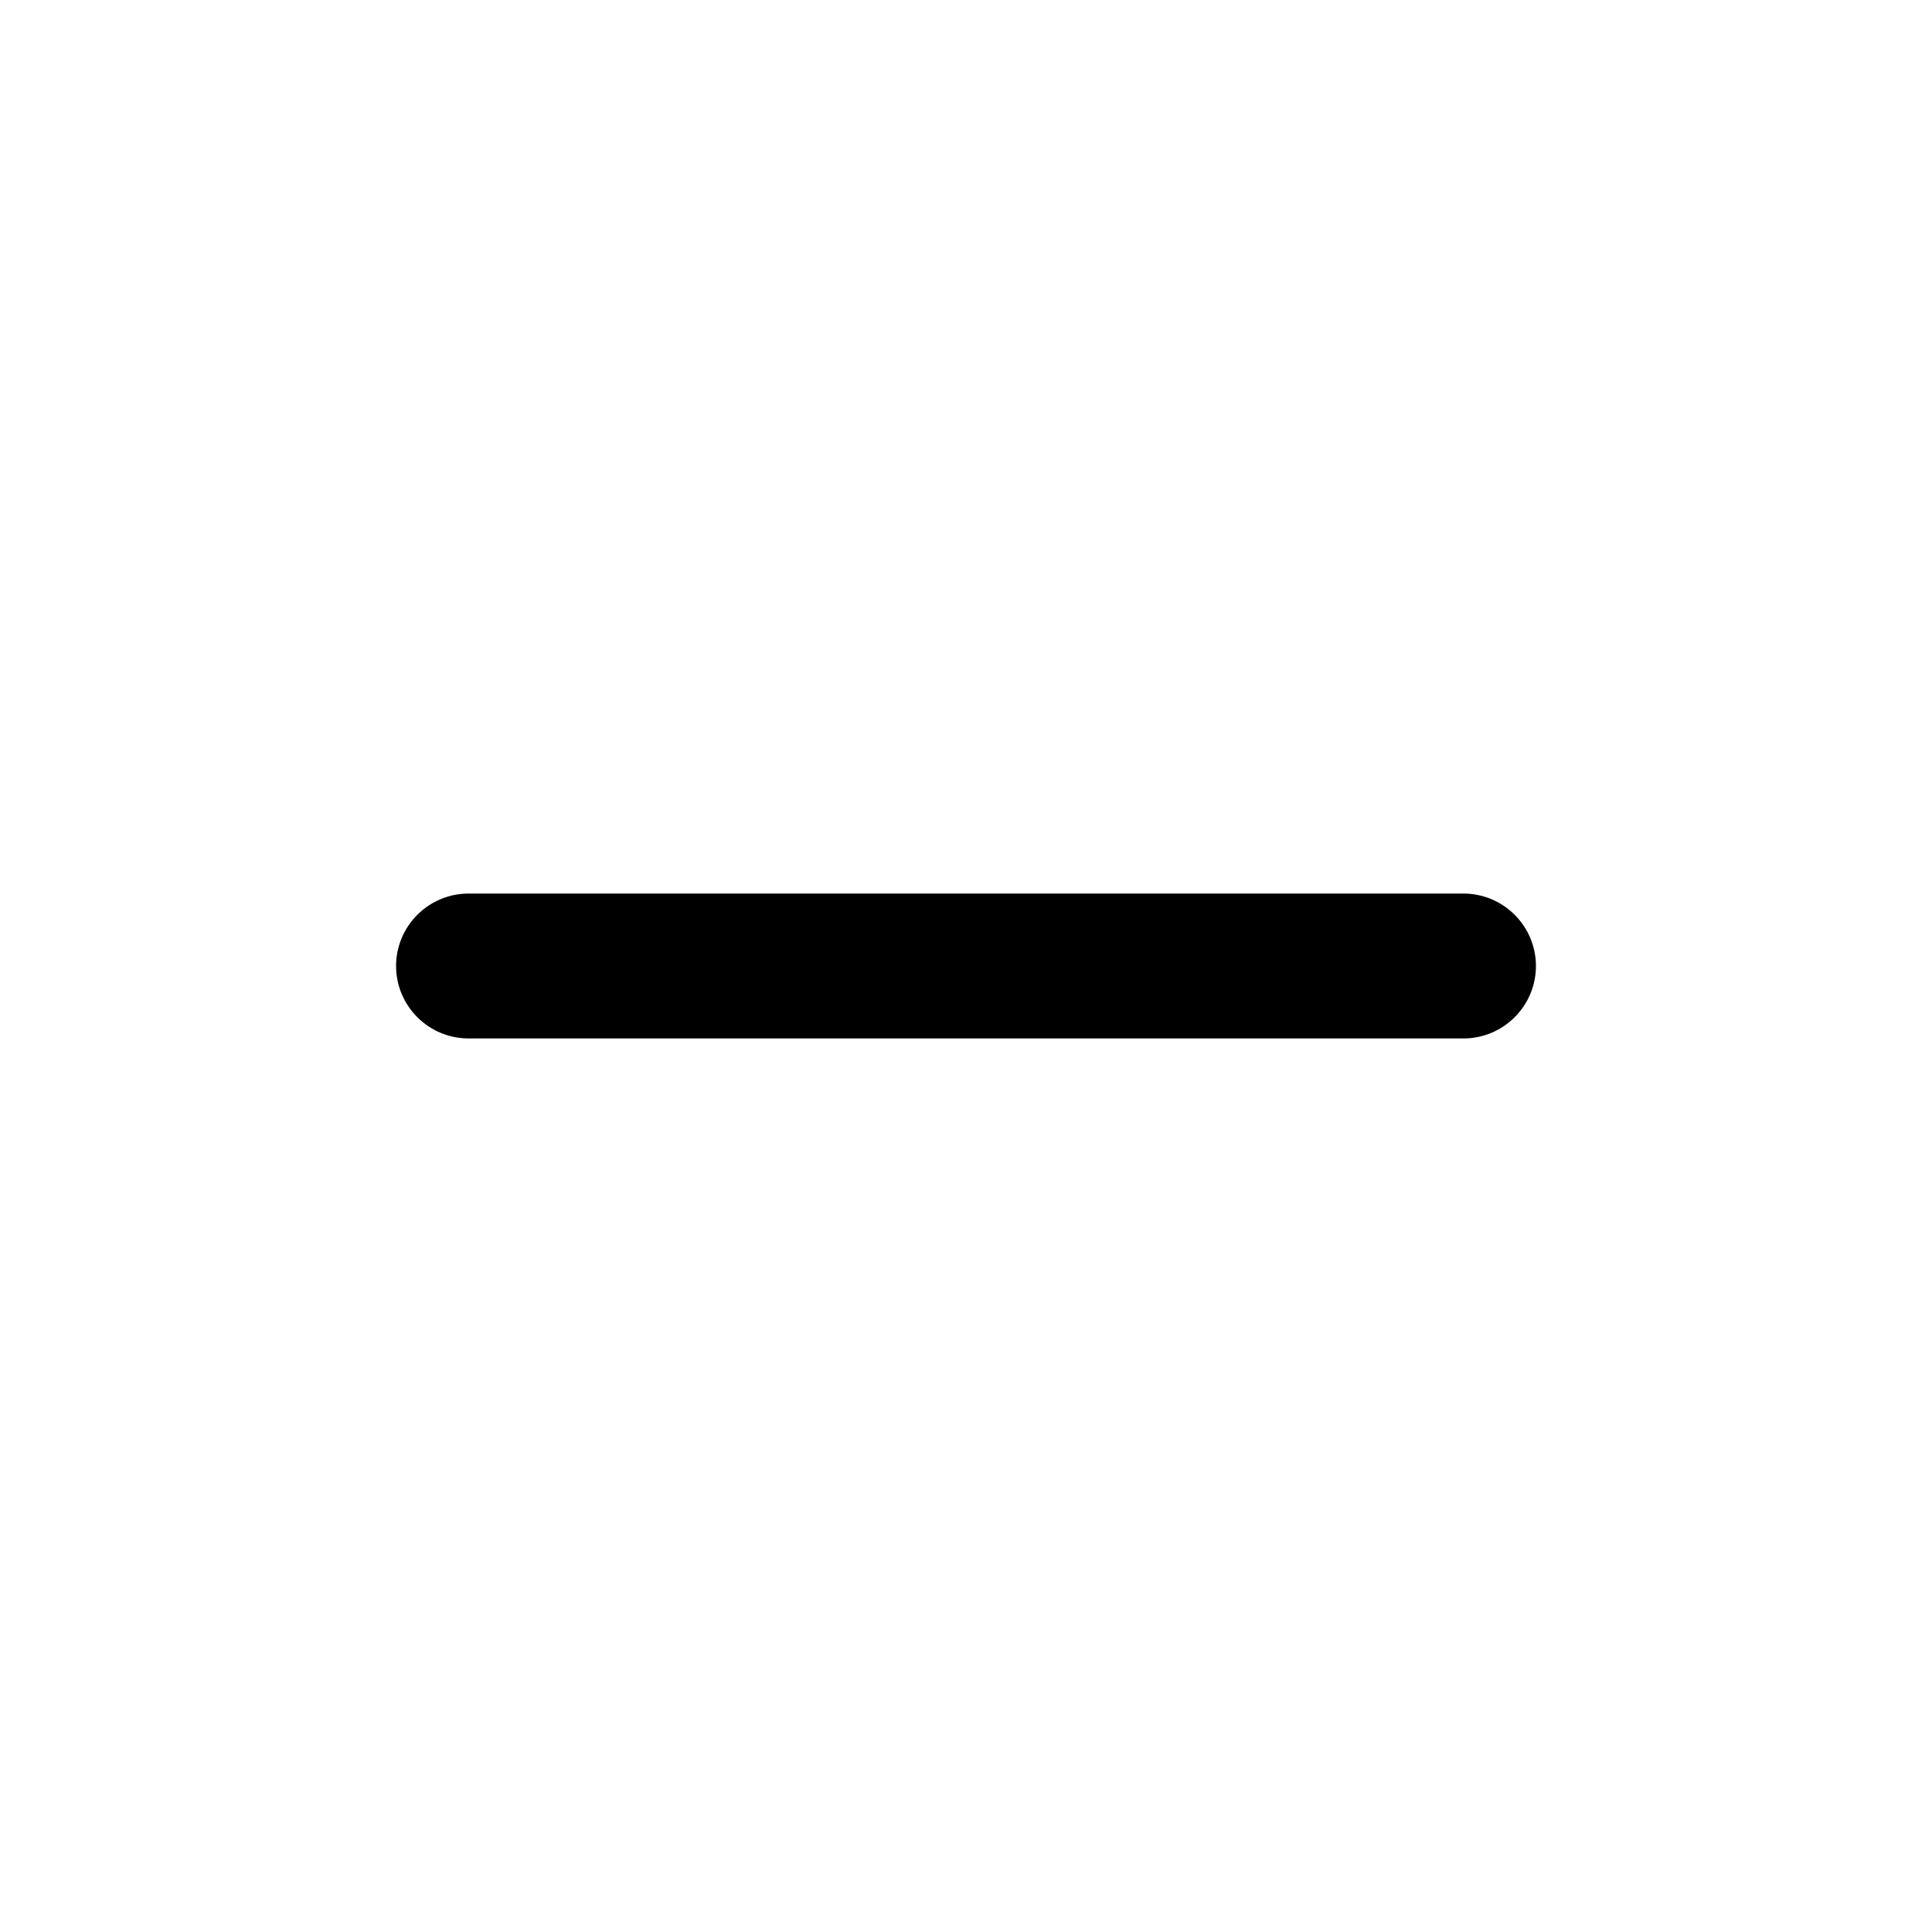
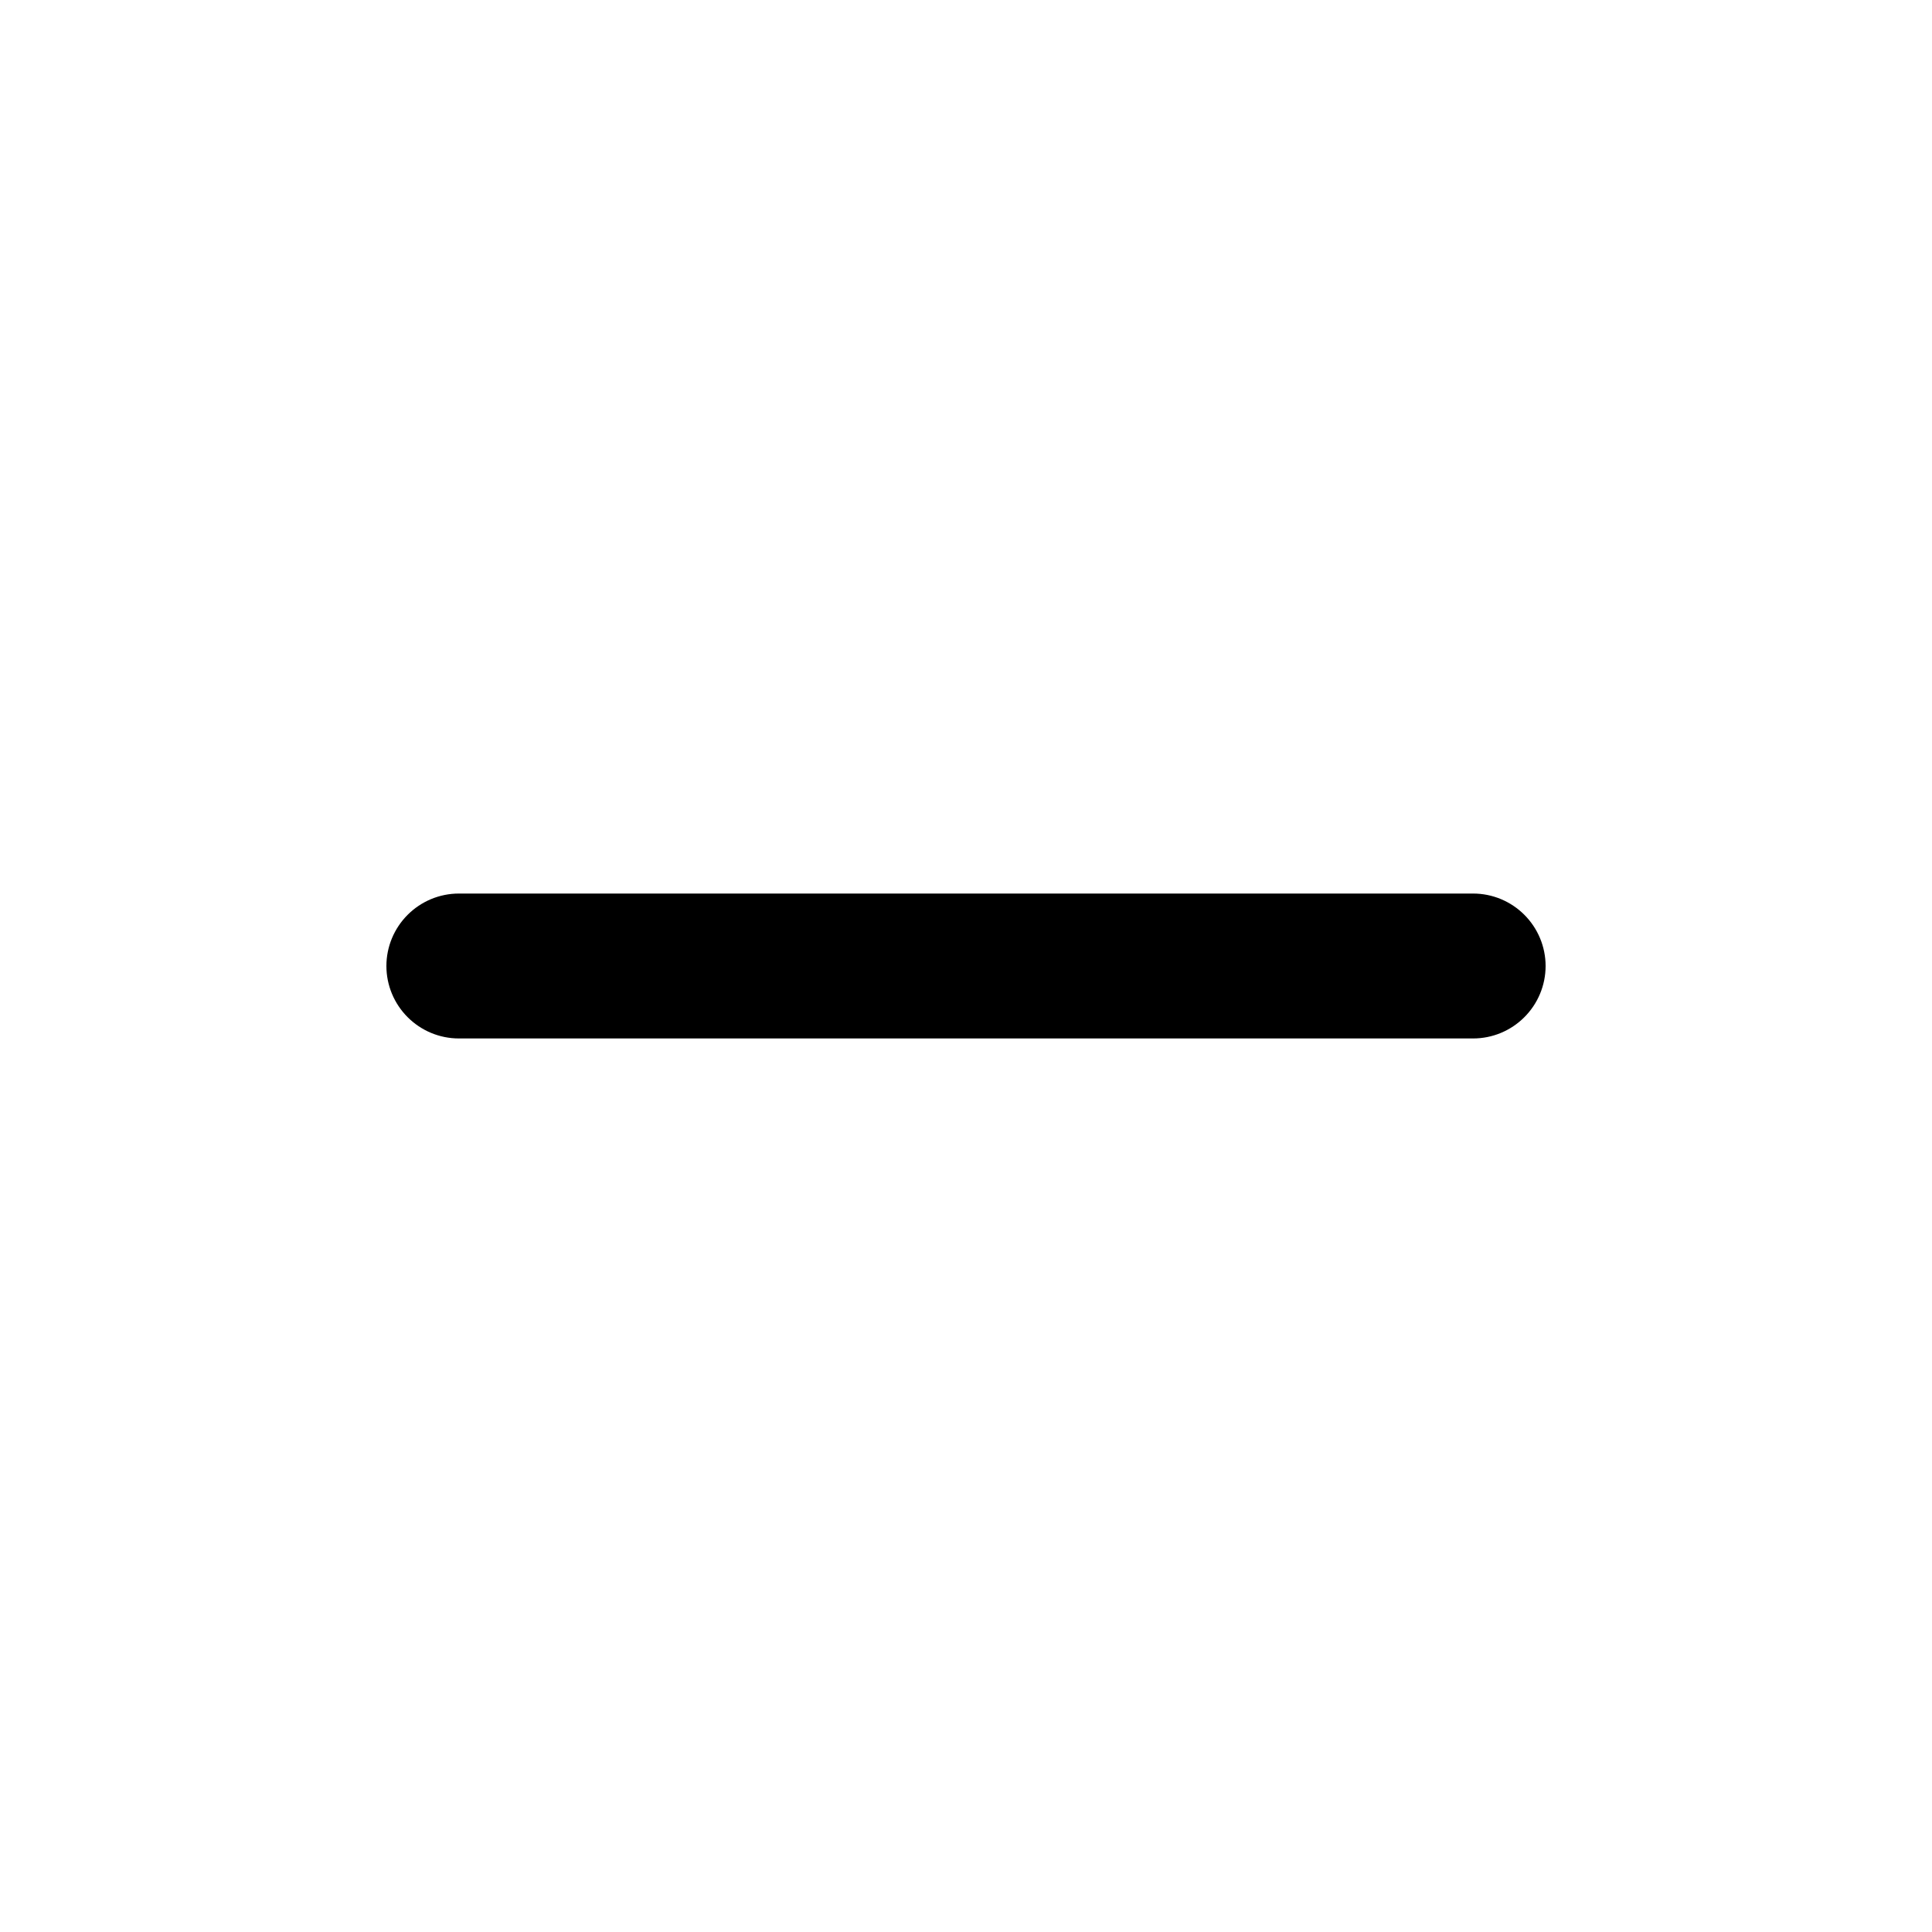
<svg xmlns="http://www.w3.org/2000/svg" style="isolation:isolate" viewBox="0 0 20 20" width="20" height="20">
  <defs>
-     <clipPath id="_clipPath_RPifYPTfOTpFY2vFfITbn76vYjYO5xzG">
+     <clipPath id="_clipPath_wuysotPIIqIZcP7po3FTBDSXFFItt6Ad">
      <rect width="20" height="20" />
    </clipPath>
  </defs>
-   <g clip-path="url(#_clipPath_RPifYPTfOTpFY2vFfITbn76vYjYO5xzG)">
-     <path d=" M 4.85 10.75 C 4.65 10.75 4.46 10.67 4.32 10.53 C 4.18 10.39 4.1 10.2 4.1 10 C 4.1 9.8 4.18 9.61 4.32 9.47 C 4.46 9.33 4.65 9.25 4.85 9.25 L 15.15 9.25 C 15.35 9.25 15.54 9.33 15.68 9.47 C 15.82 9.61 15.9 9.8 15.9 10 C 15.9 10.2 15.82 10.39 15.68 10.53 C 15.54 10.67 15.35 10.75 15.15 10.75 L 4.85 10.75 Z " fill="rgb(0,0,0)" />
+   <g clip-path="url(#_clipPath_wuysotPIIqIZcP7po3FTBDSXFFItt6Ad)">
+     <path d=" M 4.75 10.75 C 4.55 10.75 4.36 10.67 4.22 10.53 C 4.08 10.39 4 10.2 4 10 C 4 9.8 4.08 9.61 4.22 9.47 C 4.36 9.33 4.55 9.25 4.75 9.25 L 15.25 9.25 C 15.45 9.25 15.64 9.33 15.78 9.47 C 15.92 9.61 16 9.8 16 10 C 16 10.2 15.92 10.39 15.78 10.53 C 15.64 10.67 15.45 10.75 15.25 10.75 L 4.75 10.75 Z " fill="rgb(0,0,0)" />
  </g>
</svg>
